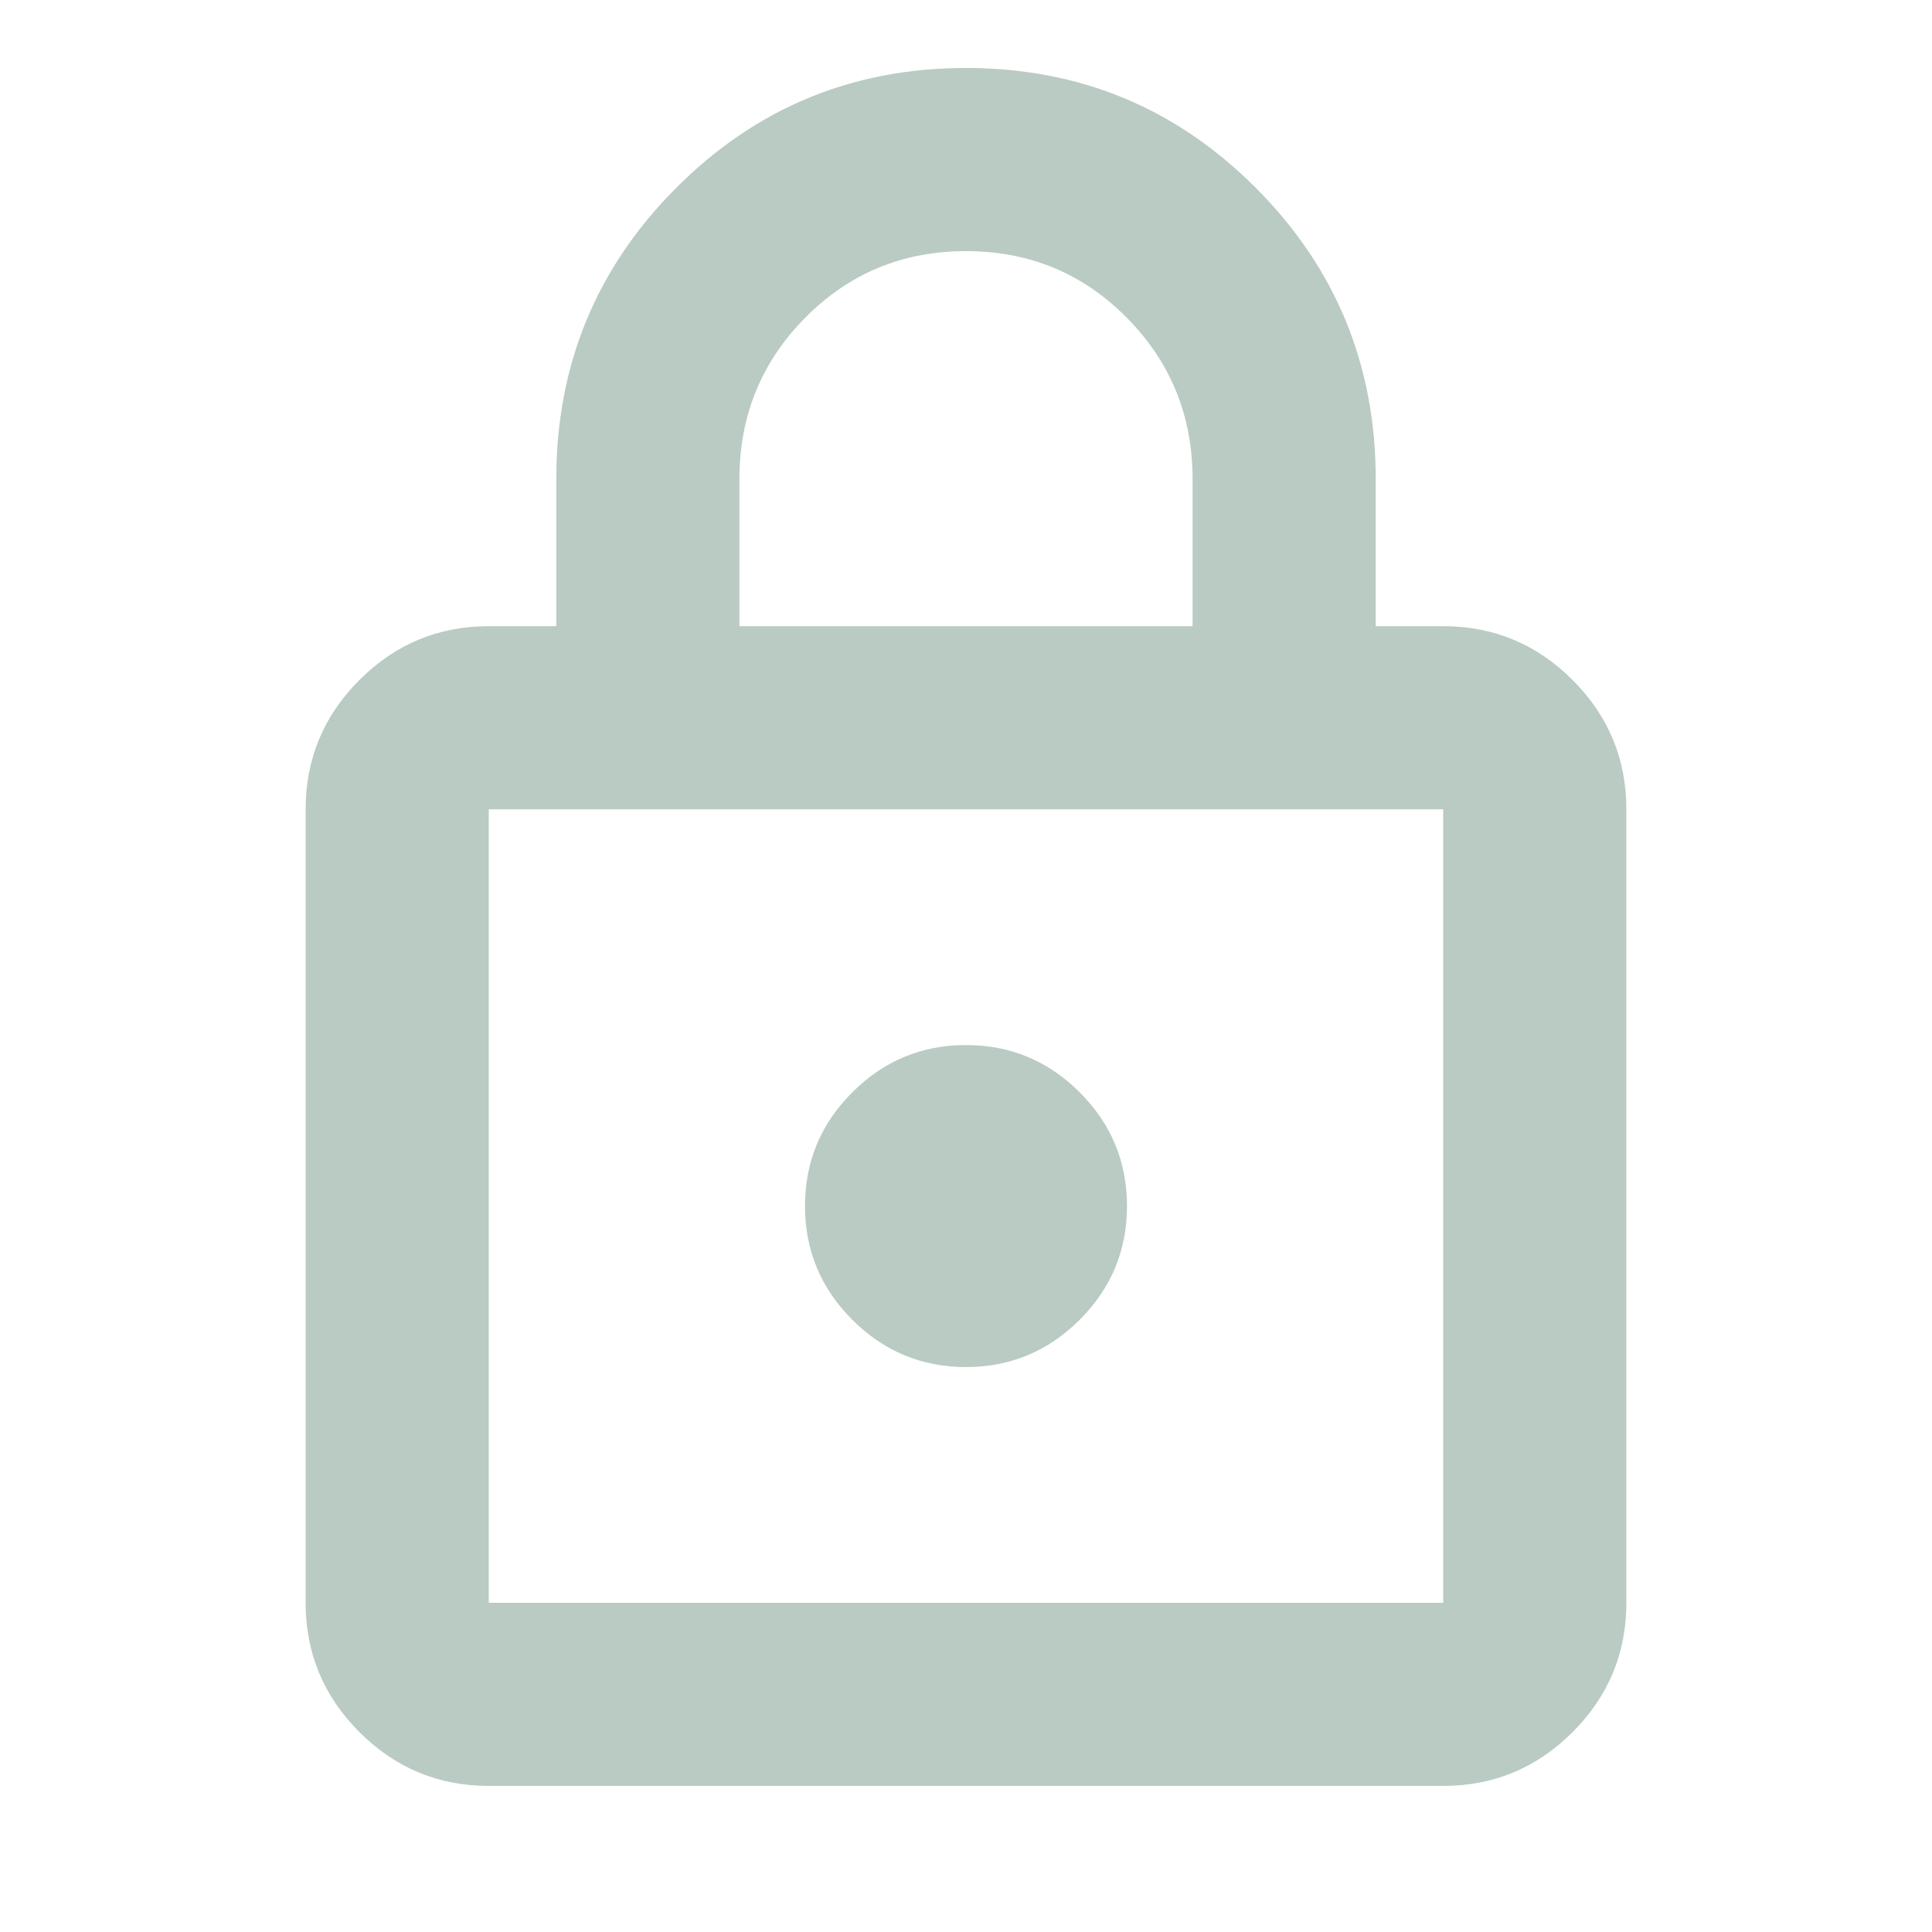
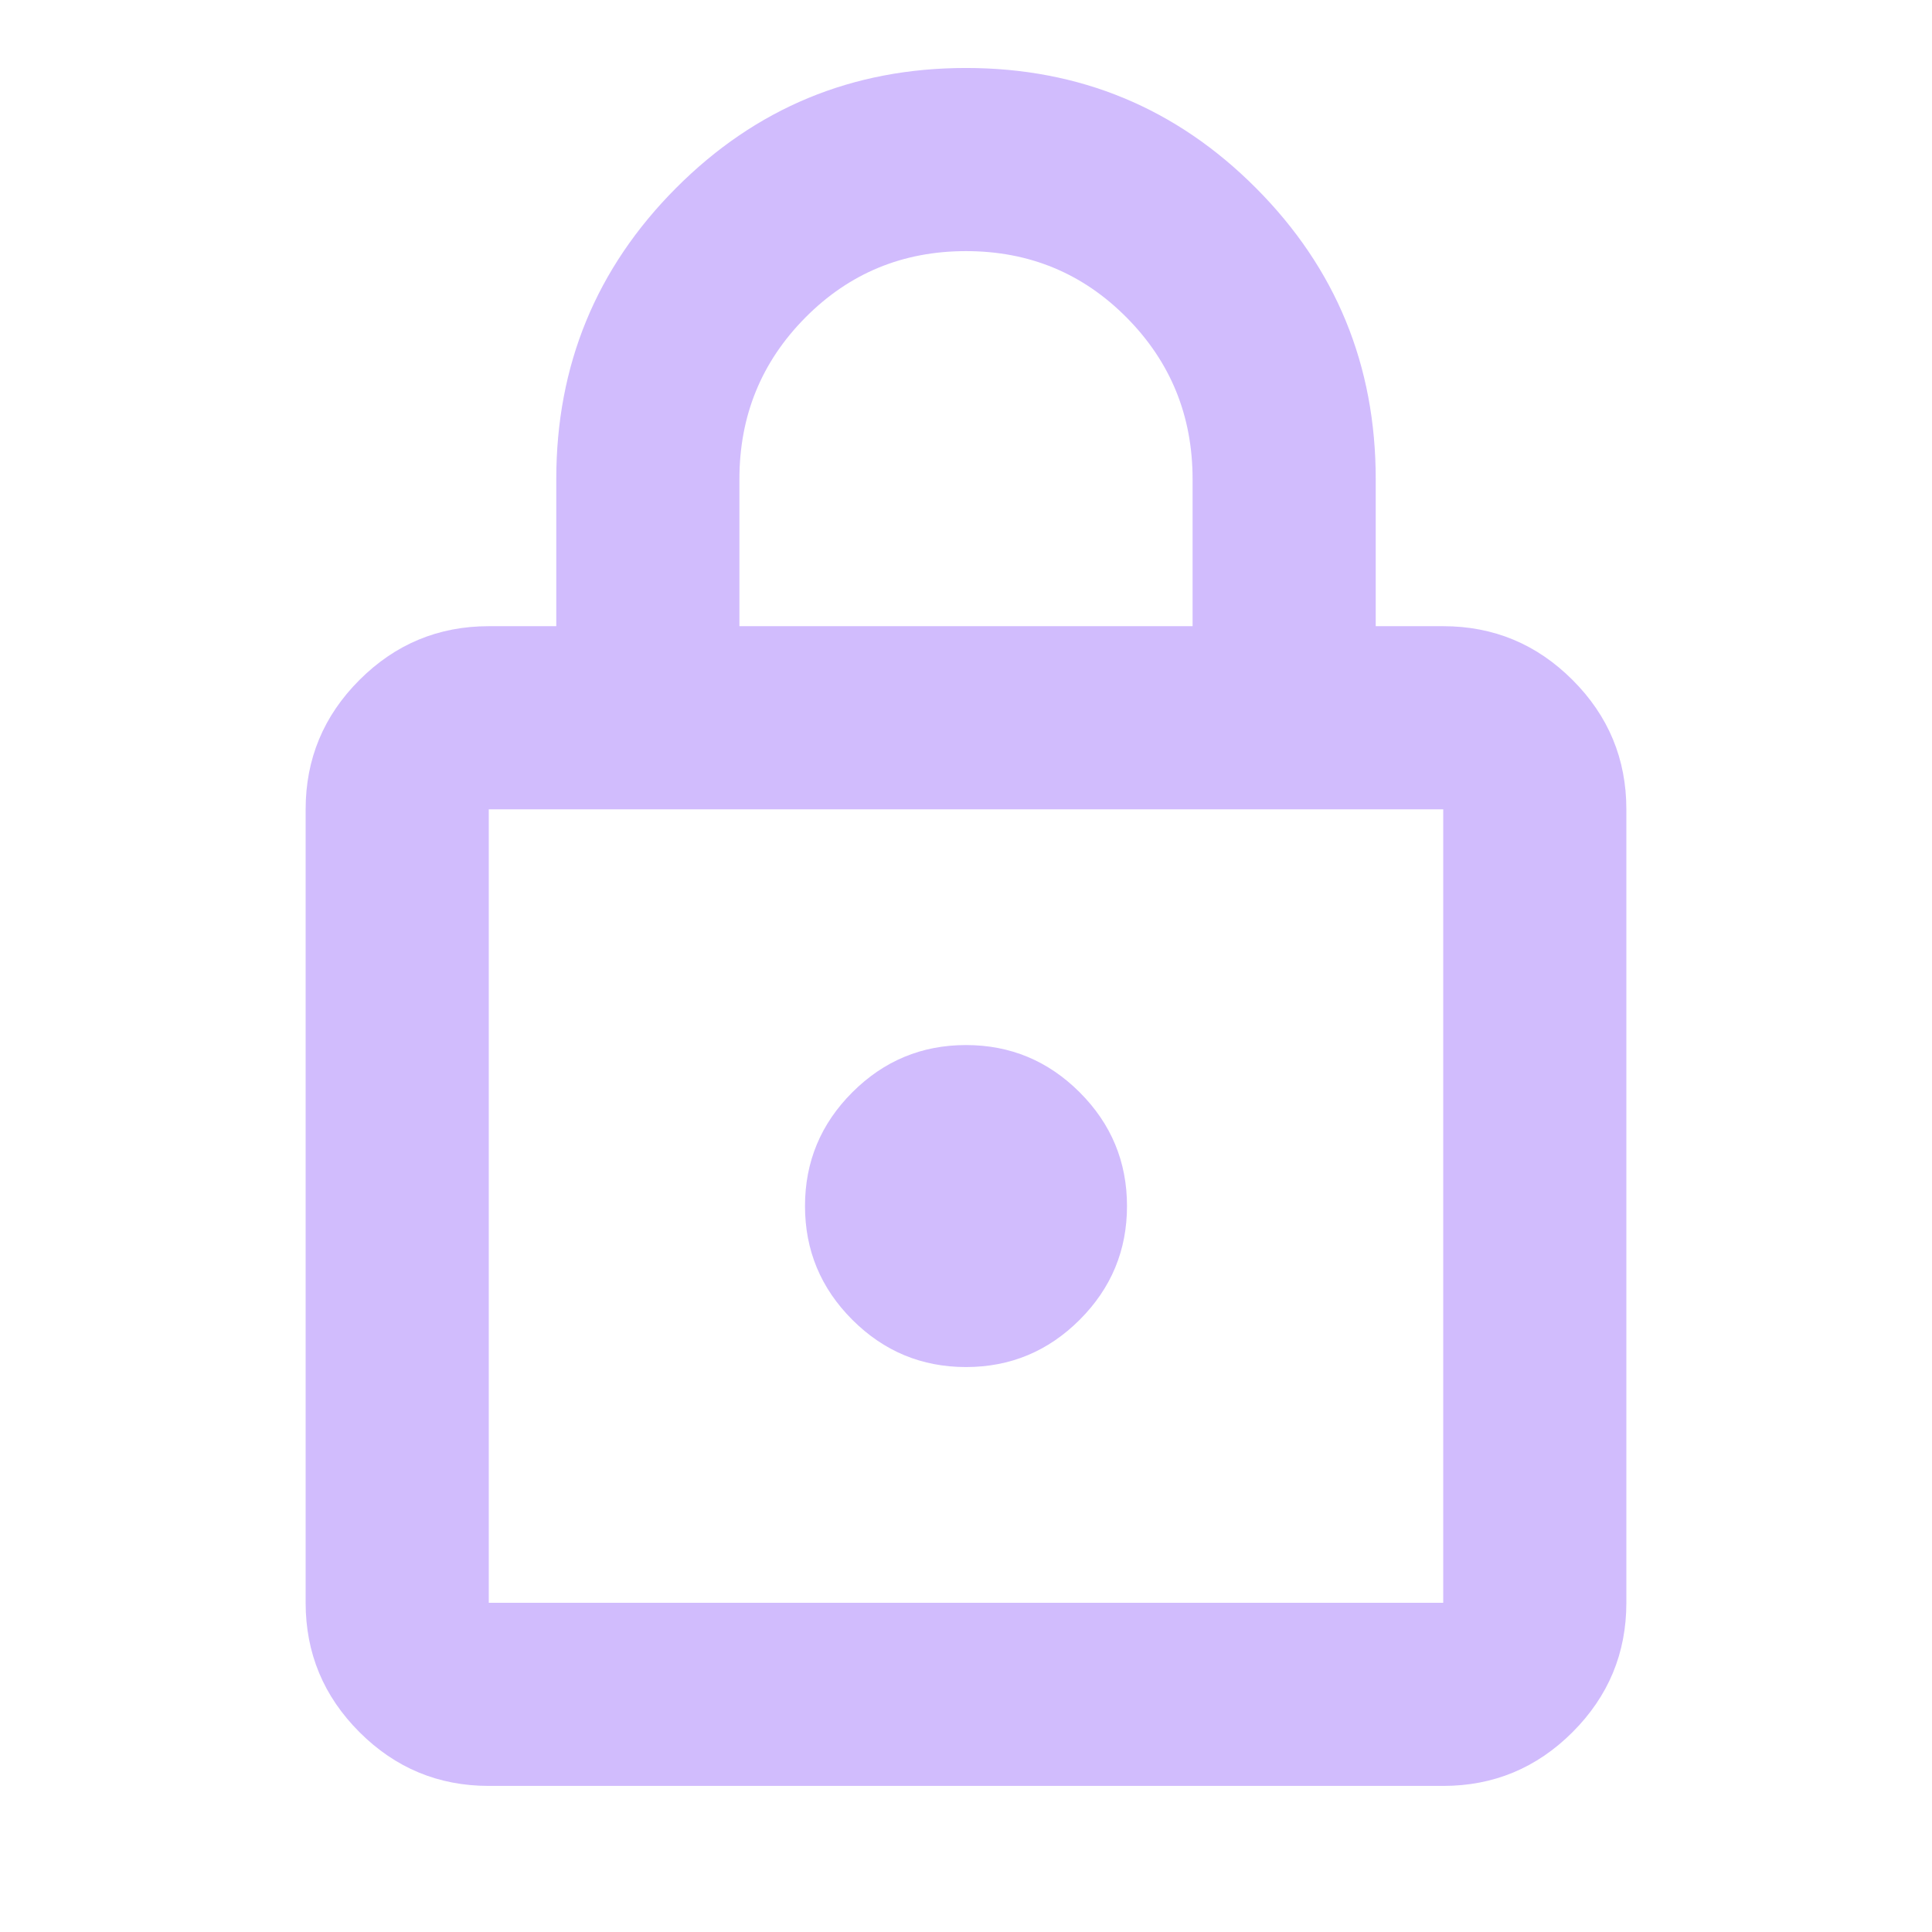
- <svg xmlns="http://www.w3.org/2000/svg" height="500px" viewBox="0 -960 960 960" width="500px" fill="#b9cbc3">
+ <svg xmlns="http://www.w3.org/2000/svg" height="500px" viewBox="0 -960 960 960" width="500px" fill="#d1bcfd">
  <path d="M242.87-72.59q-37.54 0-64.27-26.73-26.73-26.73-26.73-64.27v-394.26q0-37.54 26.73-64.27 26.73-26.73 64.27-26.73h33.54v-73.06q0-84.92 59.46-144.61 59.46-59.7 144.13-59.7 84.67 0 144.13 59.7 59.46 59.69 59.46 144.61v73.06h33.54q37.54 0 64.27 26.73 26.73 26.73 26.73 64.27v394.26q0 37.54-26.73 64.27-26.73 26.73-64.27 26.73H242.87Zm0-91h474.26v-394.26H242.87v394.26ZM536.5-304.22q23.5-23.5 23.5-56.5t-23.5-56.5q-23.5-23.5-56.5-23.5t-56.5 23.5q-23.5 23.5-23.5 56.5t23.5 56.5q23.5 23.5 56.5 23.5t56.5-23.5ZM367.41-648.85h225.18v-73.06q0-47.21-32.73-80.26-32.73-33.05-79.86-33.05t-79.86 33.05q-32.73 33.05-32.73 80.26v73.06ZM242.87-163.59v-394.26 394.26Z" />
</svg>
